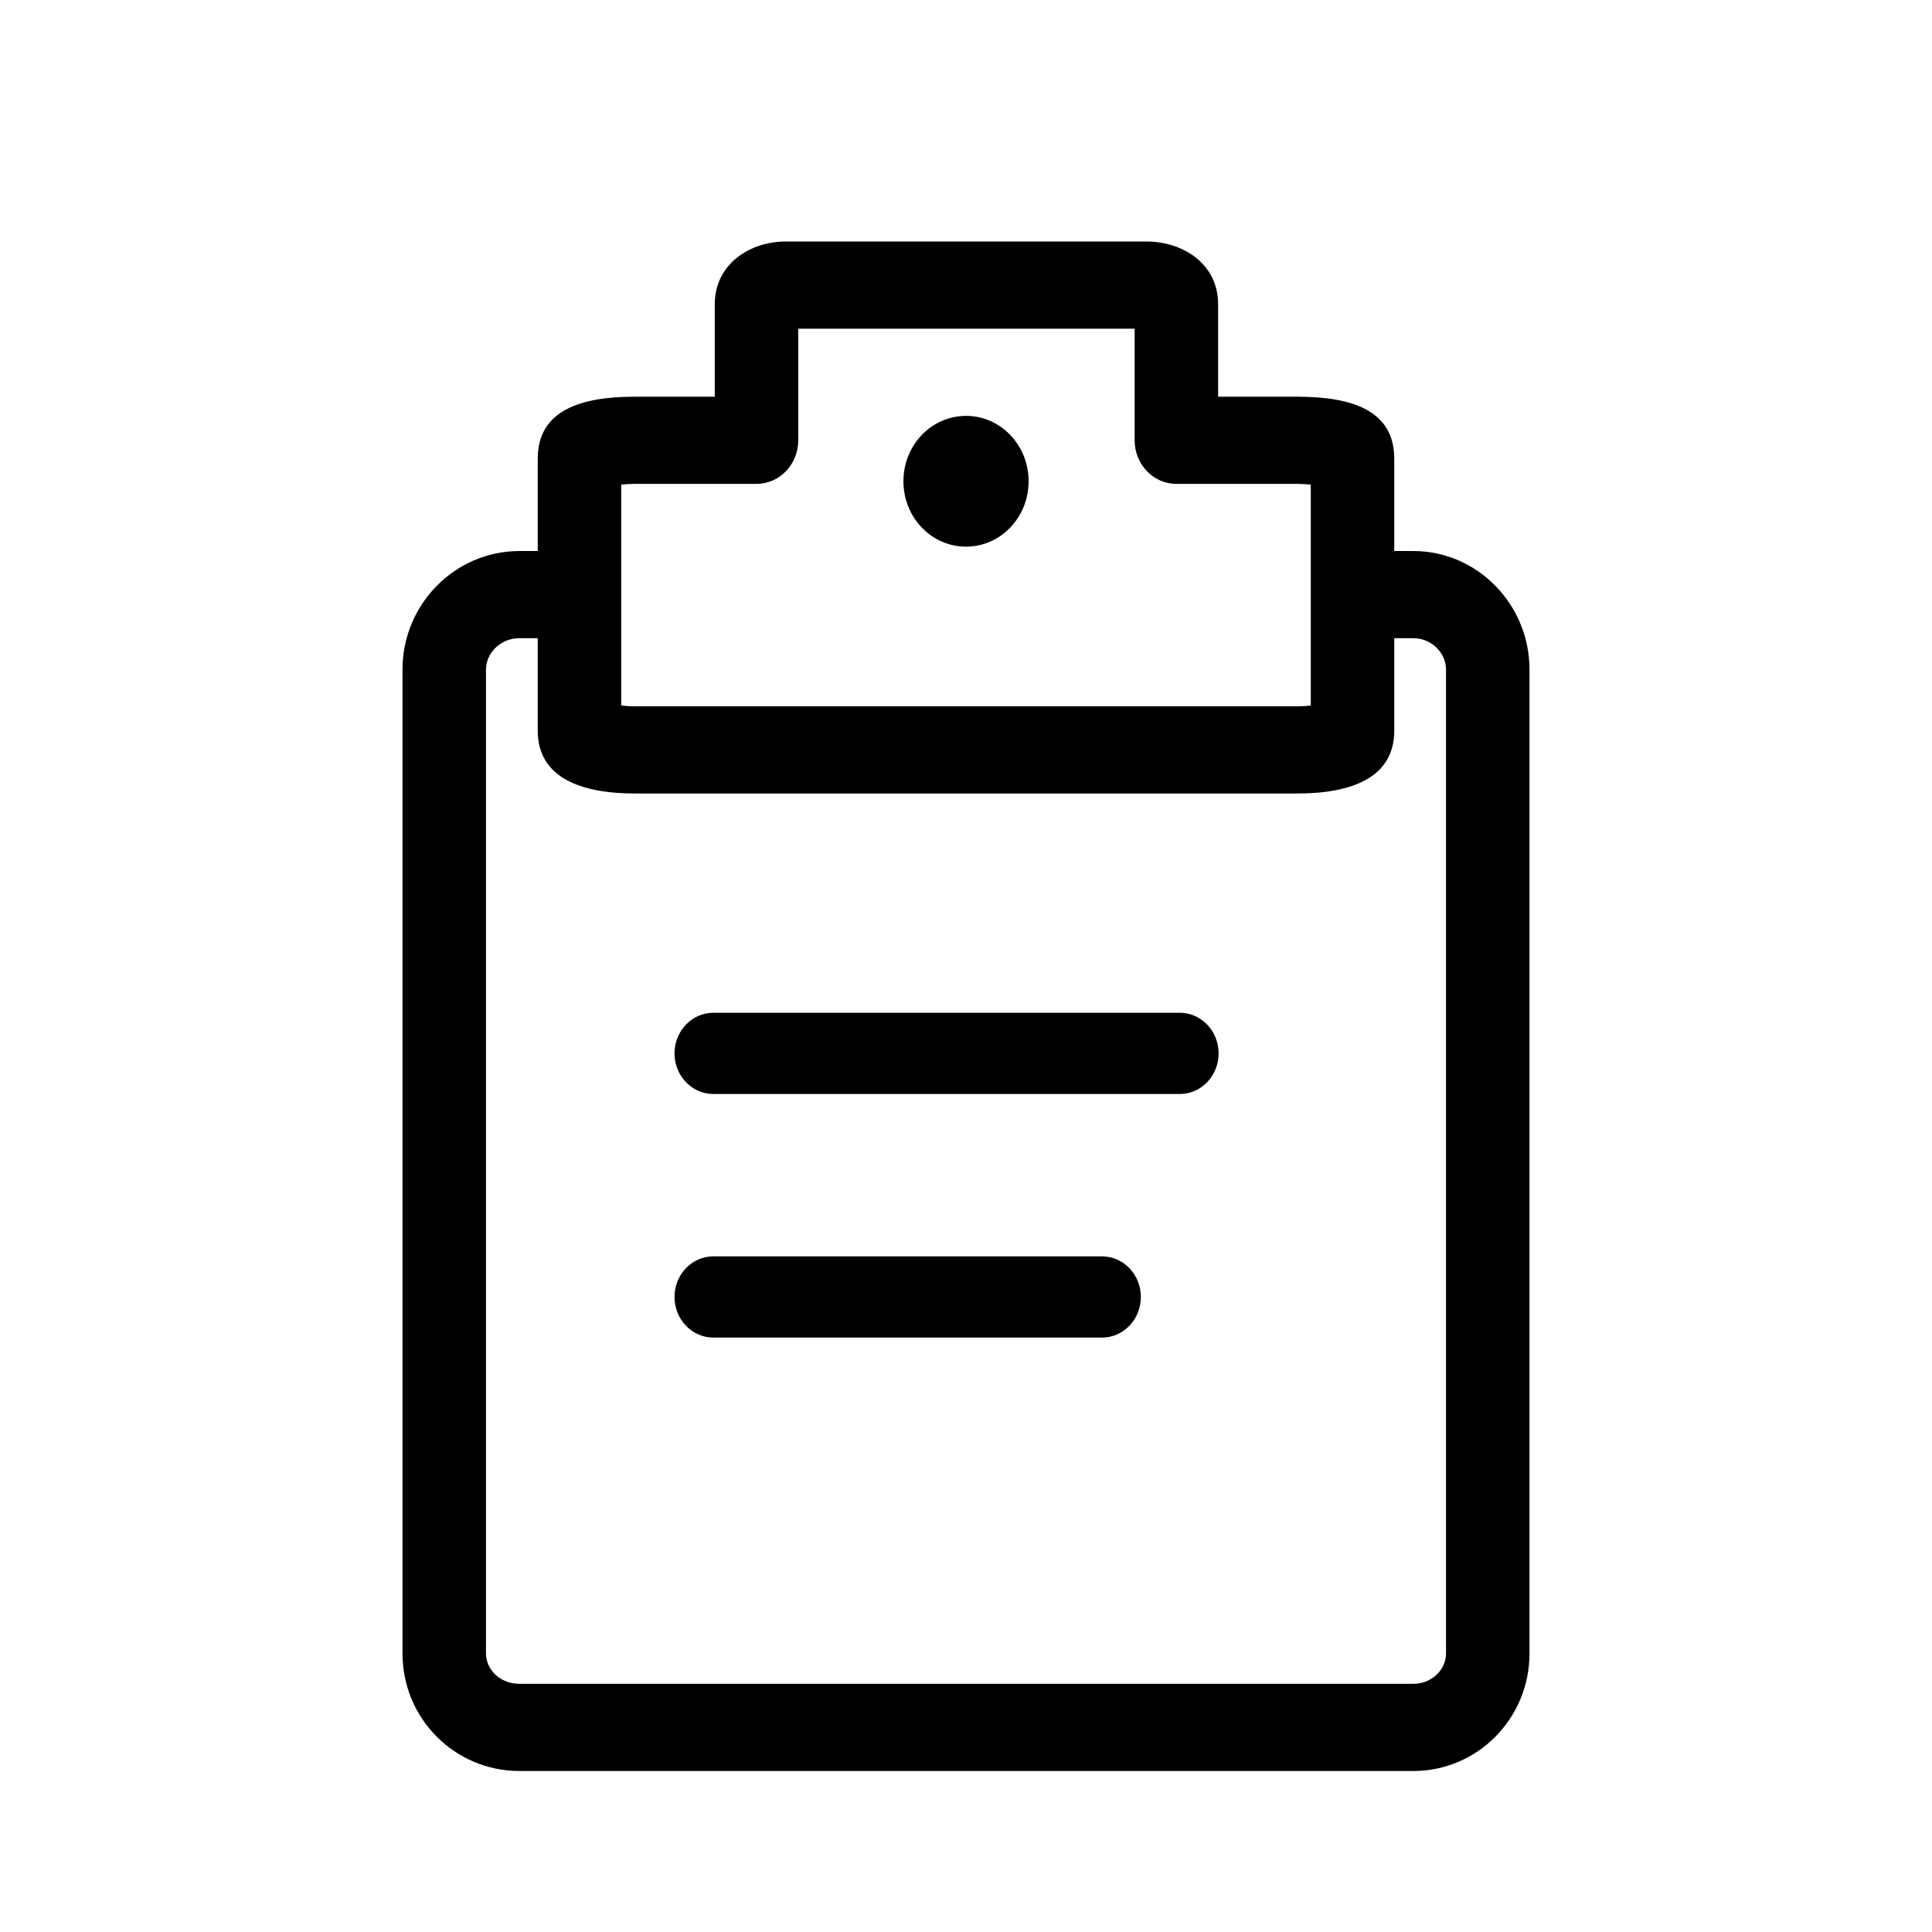
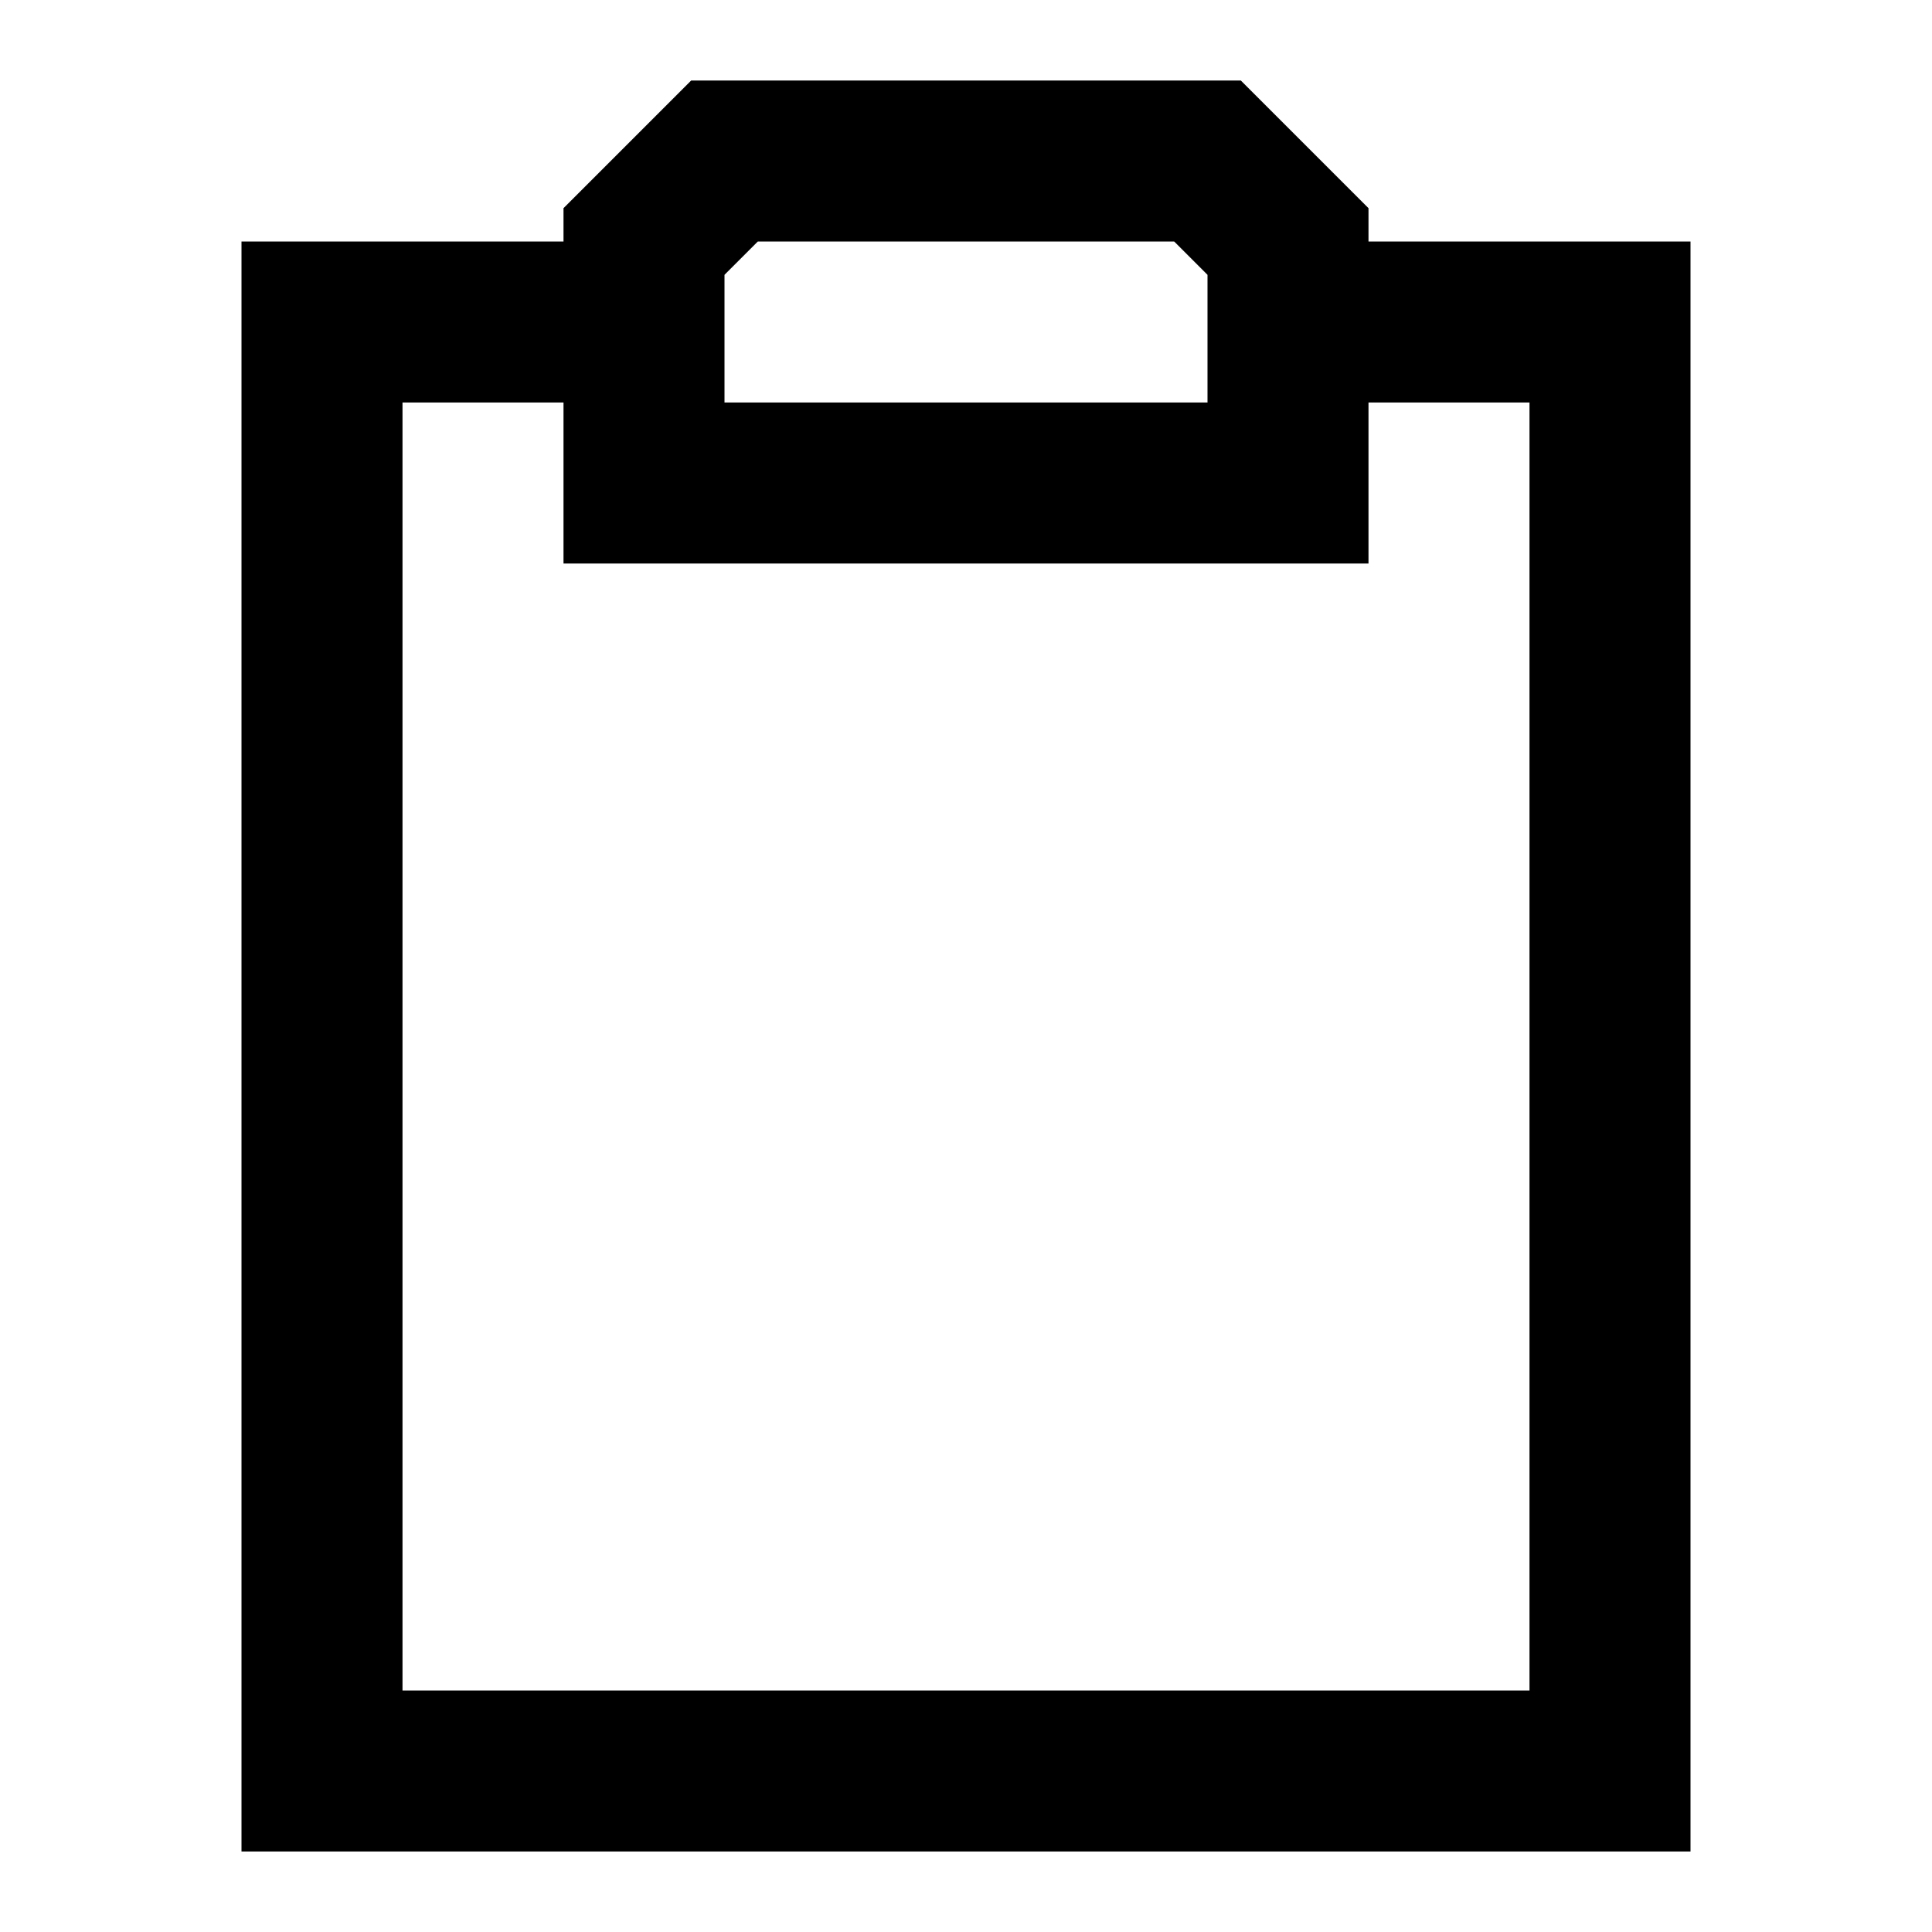
<svg xmlns="http://www.w3.org/2000/svg" width="24" height="24" viewBox="0 0 24 24" fill="none">
-   <path d="M8.379 13.086C8.379 13.364 8.595 13.59 8.862 13.59H14.655C14.922 13.59 15.138 13.364 15.138 13.086C15.138 12.807 14.922 12.581 14.655 12.581H8.862C8.595 12.581 8.379 12.807 8.379 13.086Z" fill="currentcolor" />
-   <path d="M8.862 16.616C8.595 16.616 8.379 16.39 8.379 16.111C8.379 15.833 8.595 15.607 8.862 15.607H13.69C13.956 15.607 14.172 15.833 14.172 16.111C14.172 16.39 13.956 16.616 13.69 16.616H8.862Z" fill="currentcolor" />
-   <path d="M11.45 6.553C11.147 6.236 11.147 5.721 11.45 5.404C11.754 5.087 12.247 5.087 12.55 5.404C12.854 5.721 12.854 6.236 12.55 6.553C12.247 6.87 11.754 6.87 11.45 6.553Z" fill="currentcolor" />
-   <path fill-rule="evenodd" clip-rule="evenodd" d="M15.132 4.928H16.117C16.798 4.928 17.32 5.101 17.32 5.697V6.845H17.558C18.349 6.845 19 7.505 19 8.318V20.539C19 21.352 18.349 22 17.558 22H6.452C5.654 22 5 21.354 5 20.539V8.318C5 7.503 5.655 6.845 6.452 6.845H6.68V5.697C6.68 5.101 7.208 4.928 7.883 4.928H8.879V3.779C8.879 3.283 9.313 3 9.76 3H14.24C14.696 3 15.132 3.278 15.132 3.779V4.928ZM6.68 7.928H6.452C6.219 7.928 6.037 8.111 6.037 8.318V20.539C6.037 20.742 6.214 20.917 6.452 20.917H17.558C17.787 20.917 17.963 20.741 17.963 20.539V8.318C17.963 8.111 17.783 7.928 17.558 7.928H17.32V9.077C17.32 9.666 16.779 9.857 16.117 9.857H7.883C7.227 9.857 6.68 9.666 6.68 9.077V7.928ZM16.117 6.011H14.614C14.327 6.011 14.095 5.769 14.095 5.47V4.083H9.916V5.47C9.916 5.769 9.684 6.011 9.397 6.011H7.883C7.825 6.011 7.768 6.015 7.717 6.02V8.764C7.768 8.77 7.825 8.774 7.883 8.774H16.117C16.177 8.774 16.233 8.77 16.283 8.764V6.02C16.233 6.015 16.177 6.011 16.117 6.011Z" fill="currentcolor" />
+   <path fill-rule="evenodd" clip-rule="evenodd" d="M8.586 1H15.414L17 2.586V3H21V23H3V3H7V2.586L8.586 1ZM7 5H5V21H19V5H17V7H7V5ZM9.414 3H14.586L15 3.414V5H9V3.414L9.414 3Z" fill="currentcolor" />
</svg>
